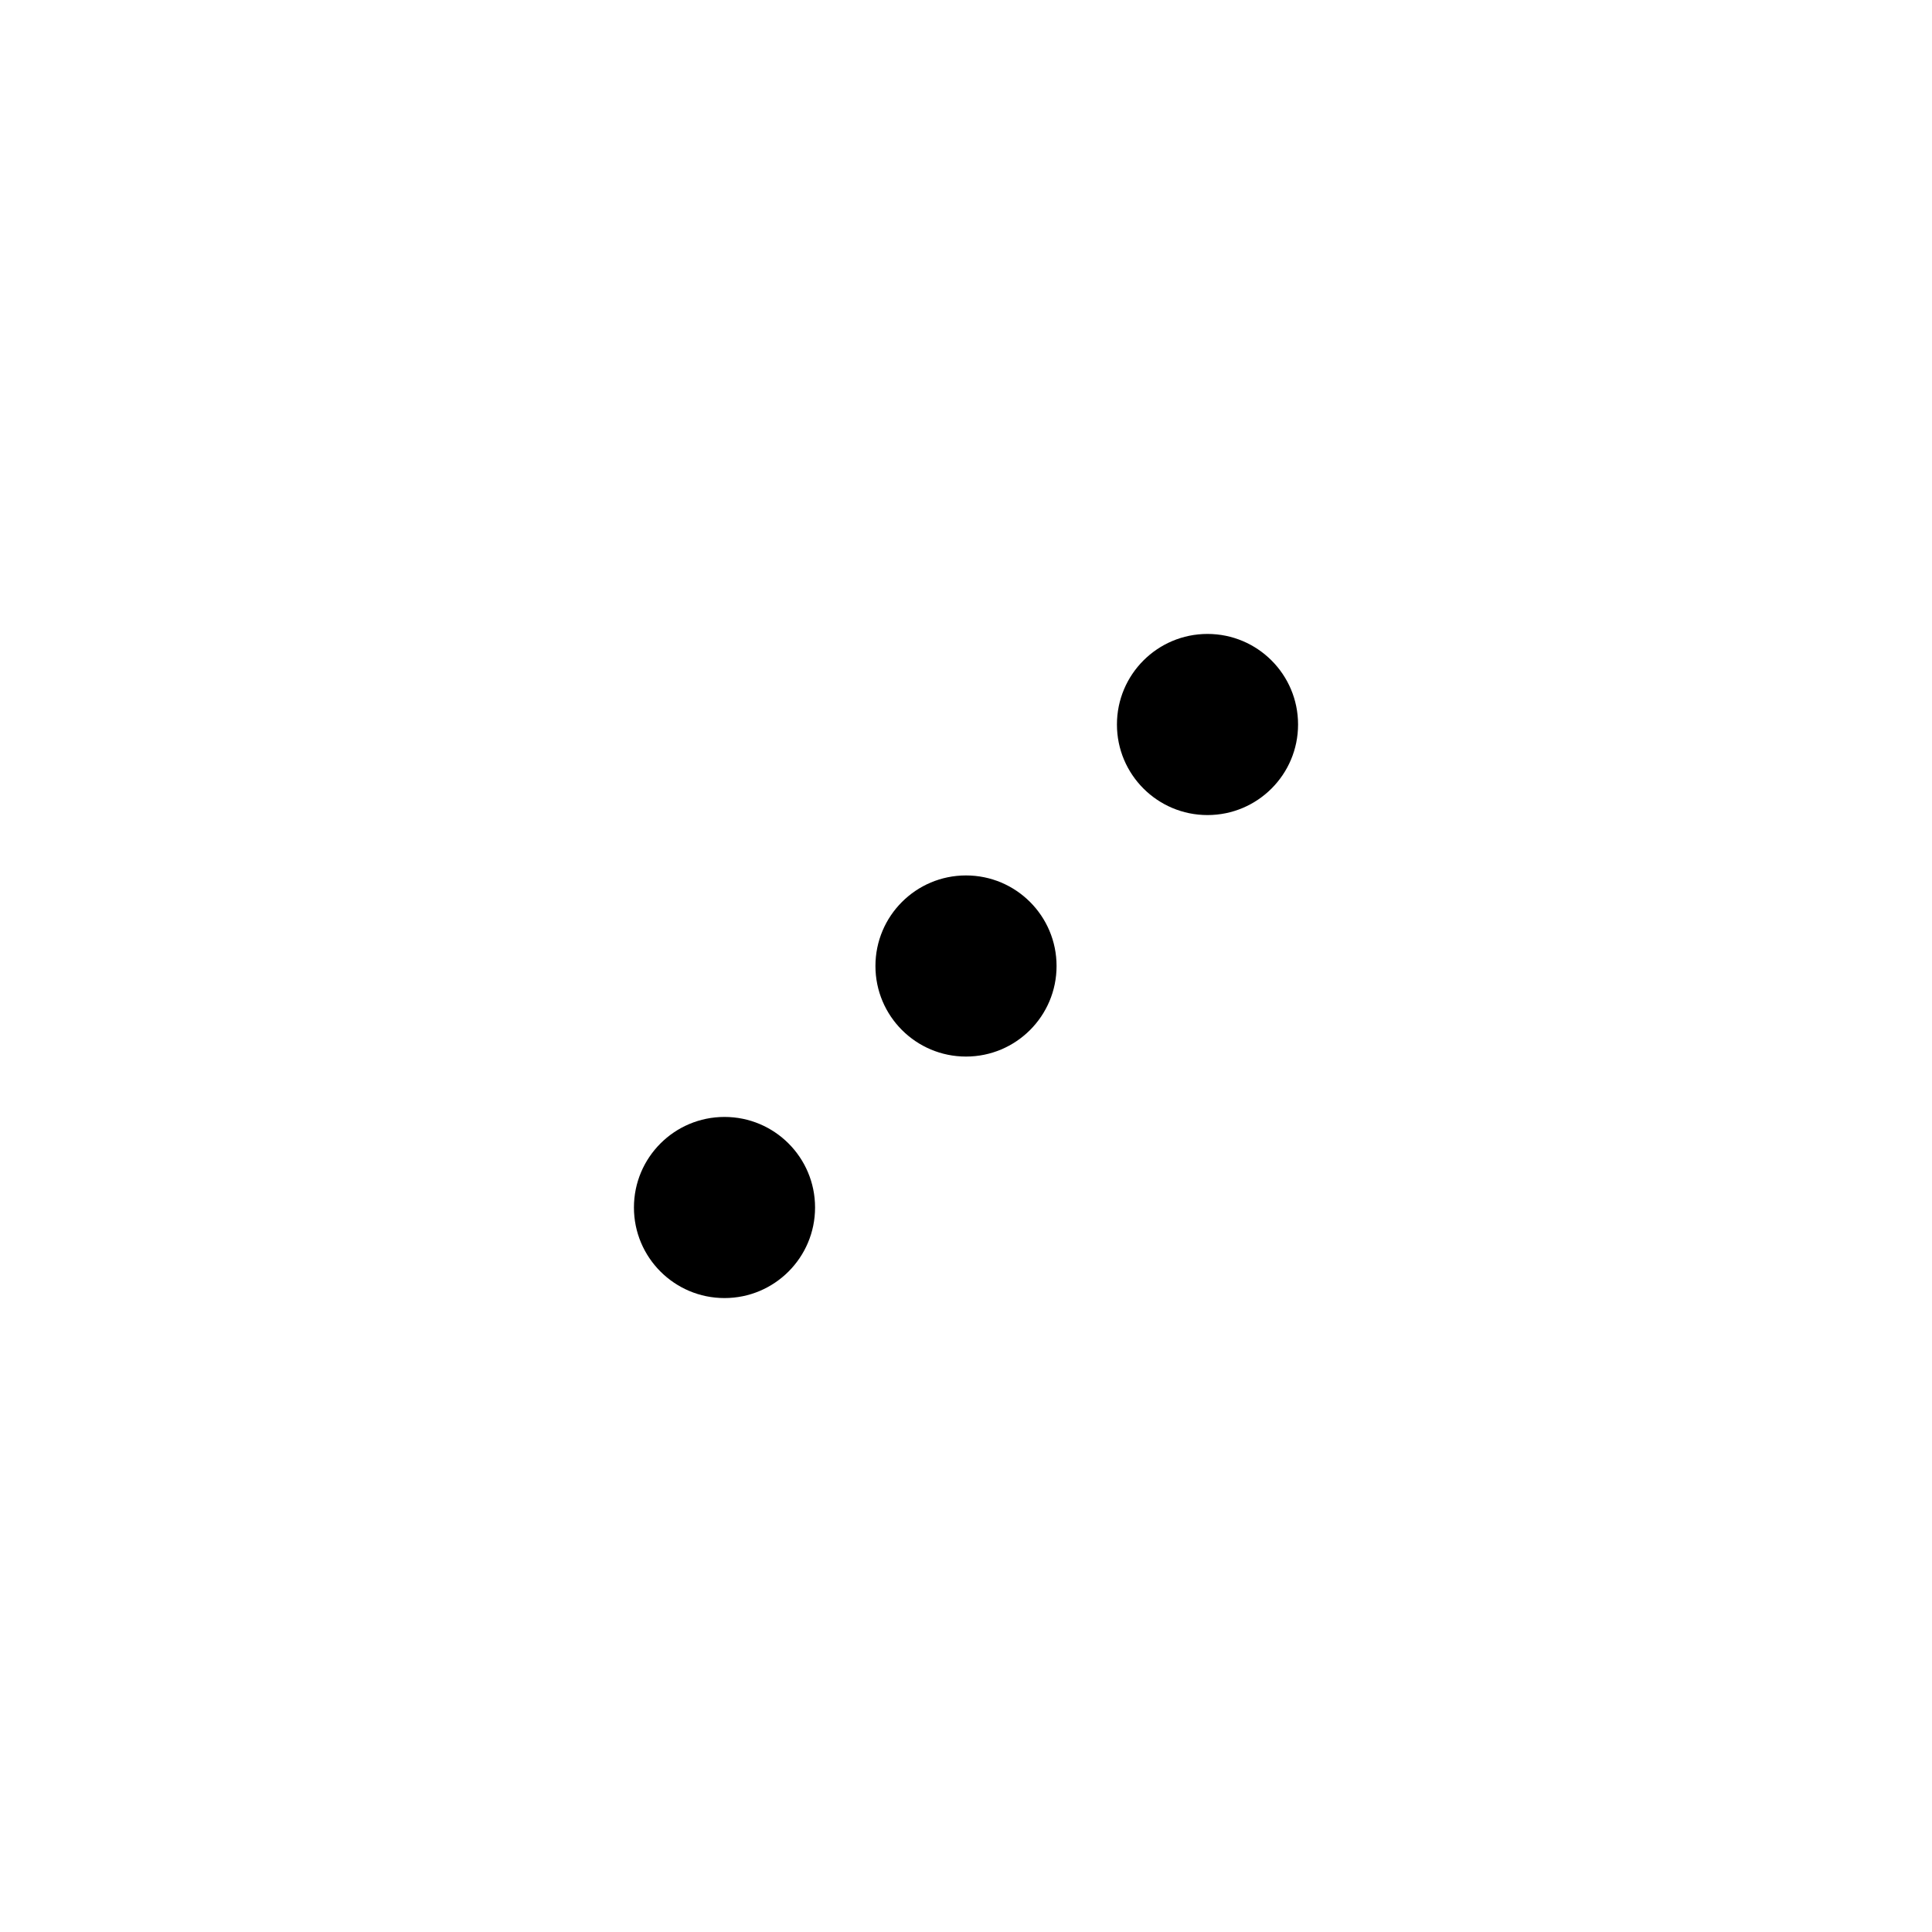
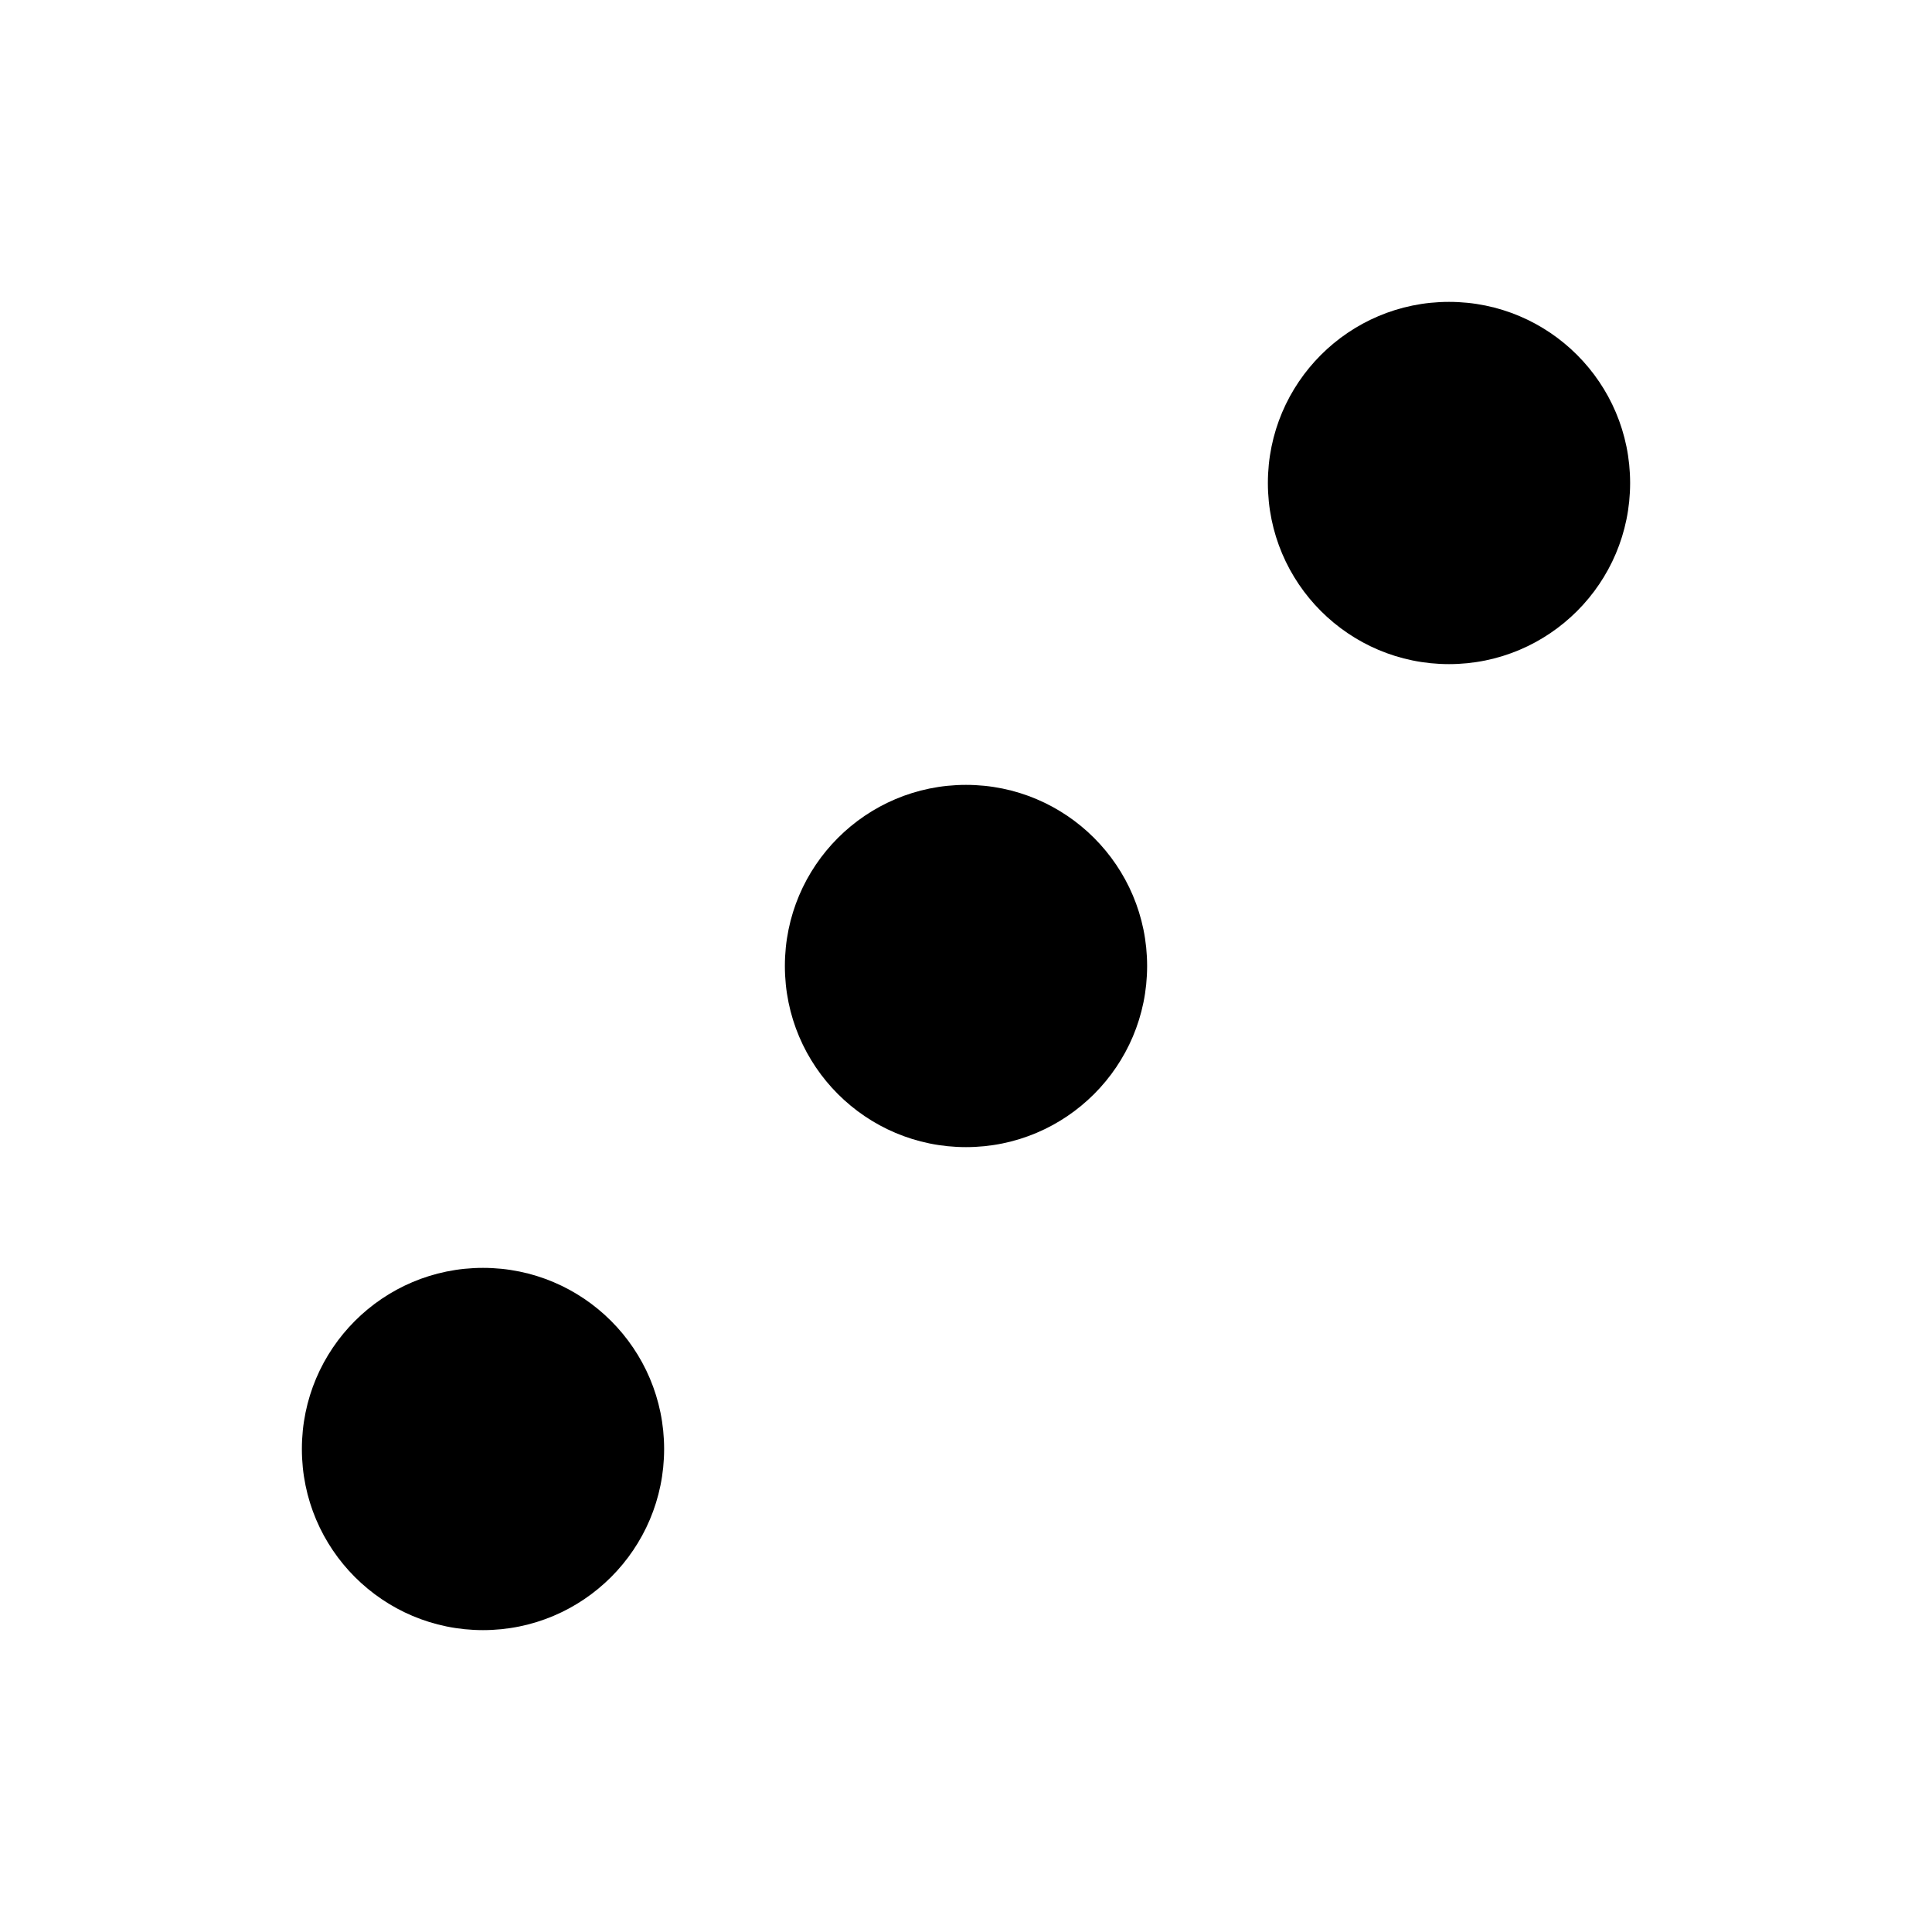
- <svg xmlns="http://www.w3.org/2000/svg" viewBox="0 0 64 64">
-   <circle cx="40" cy="24" r="3" fill="black" />
-   <circle cx="32" cy="32" r="3" fill="black" />
-   <circle cx="24" cy="40" r="3" fill="black" />
+ <svg xmlns="http://www.w3.org/2000/svg" width="32" height="32">
+   <circle cx="8" cy="24" r="3" fill="black" />
+   <circle cx="16" cy="16" r="3" fill="black" />
+   <circle cx="24" cy="8" r="3" fill="black" />
</svg>
